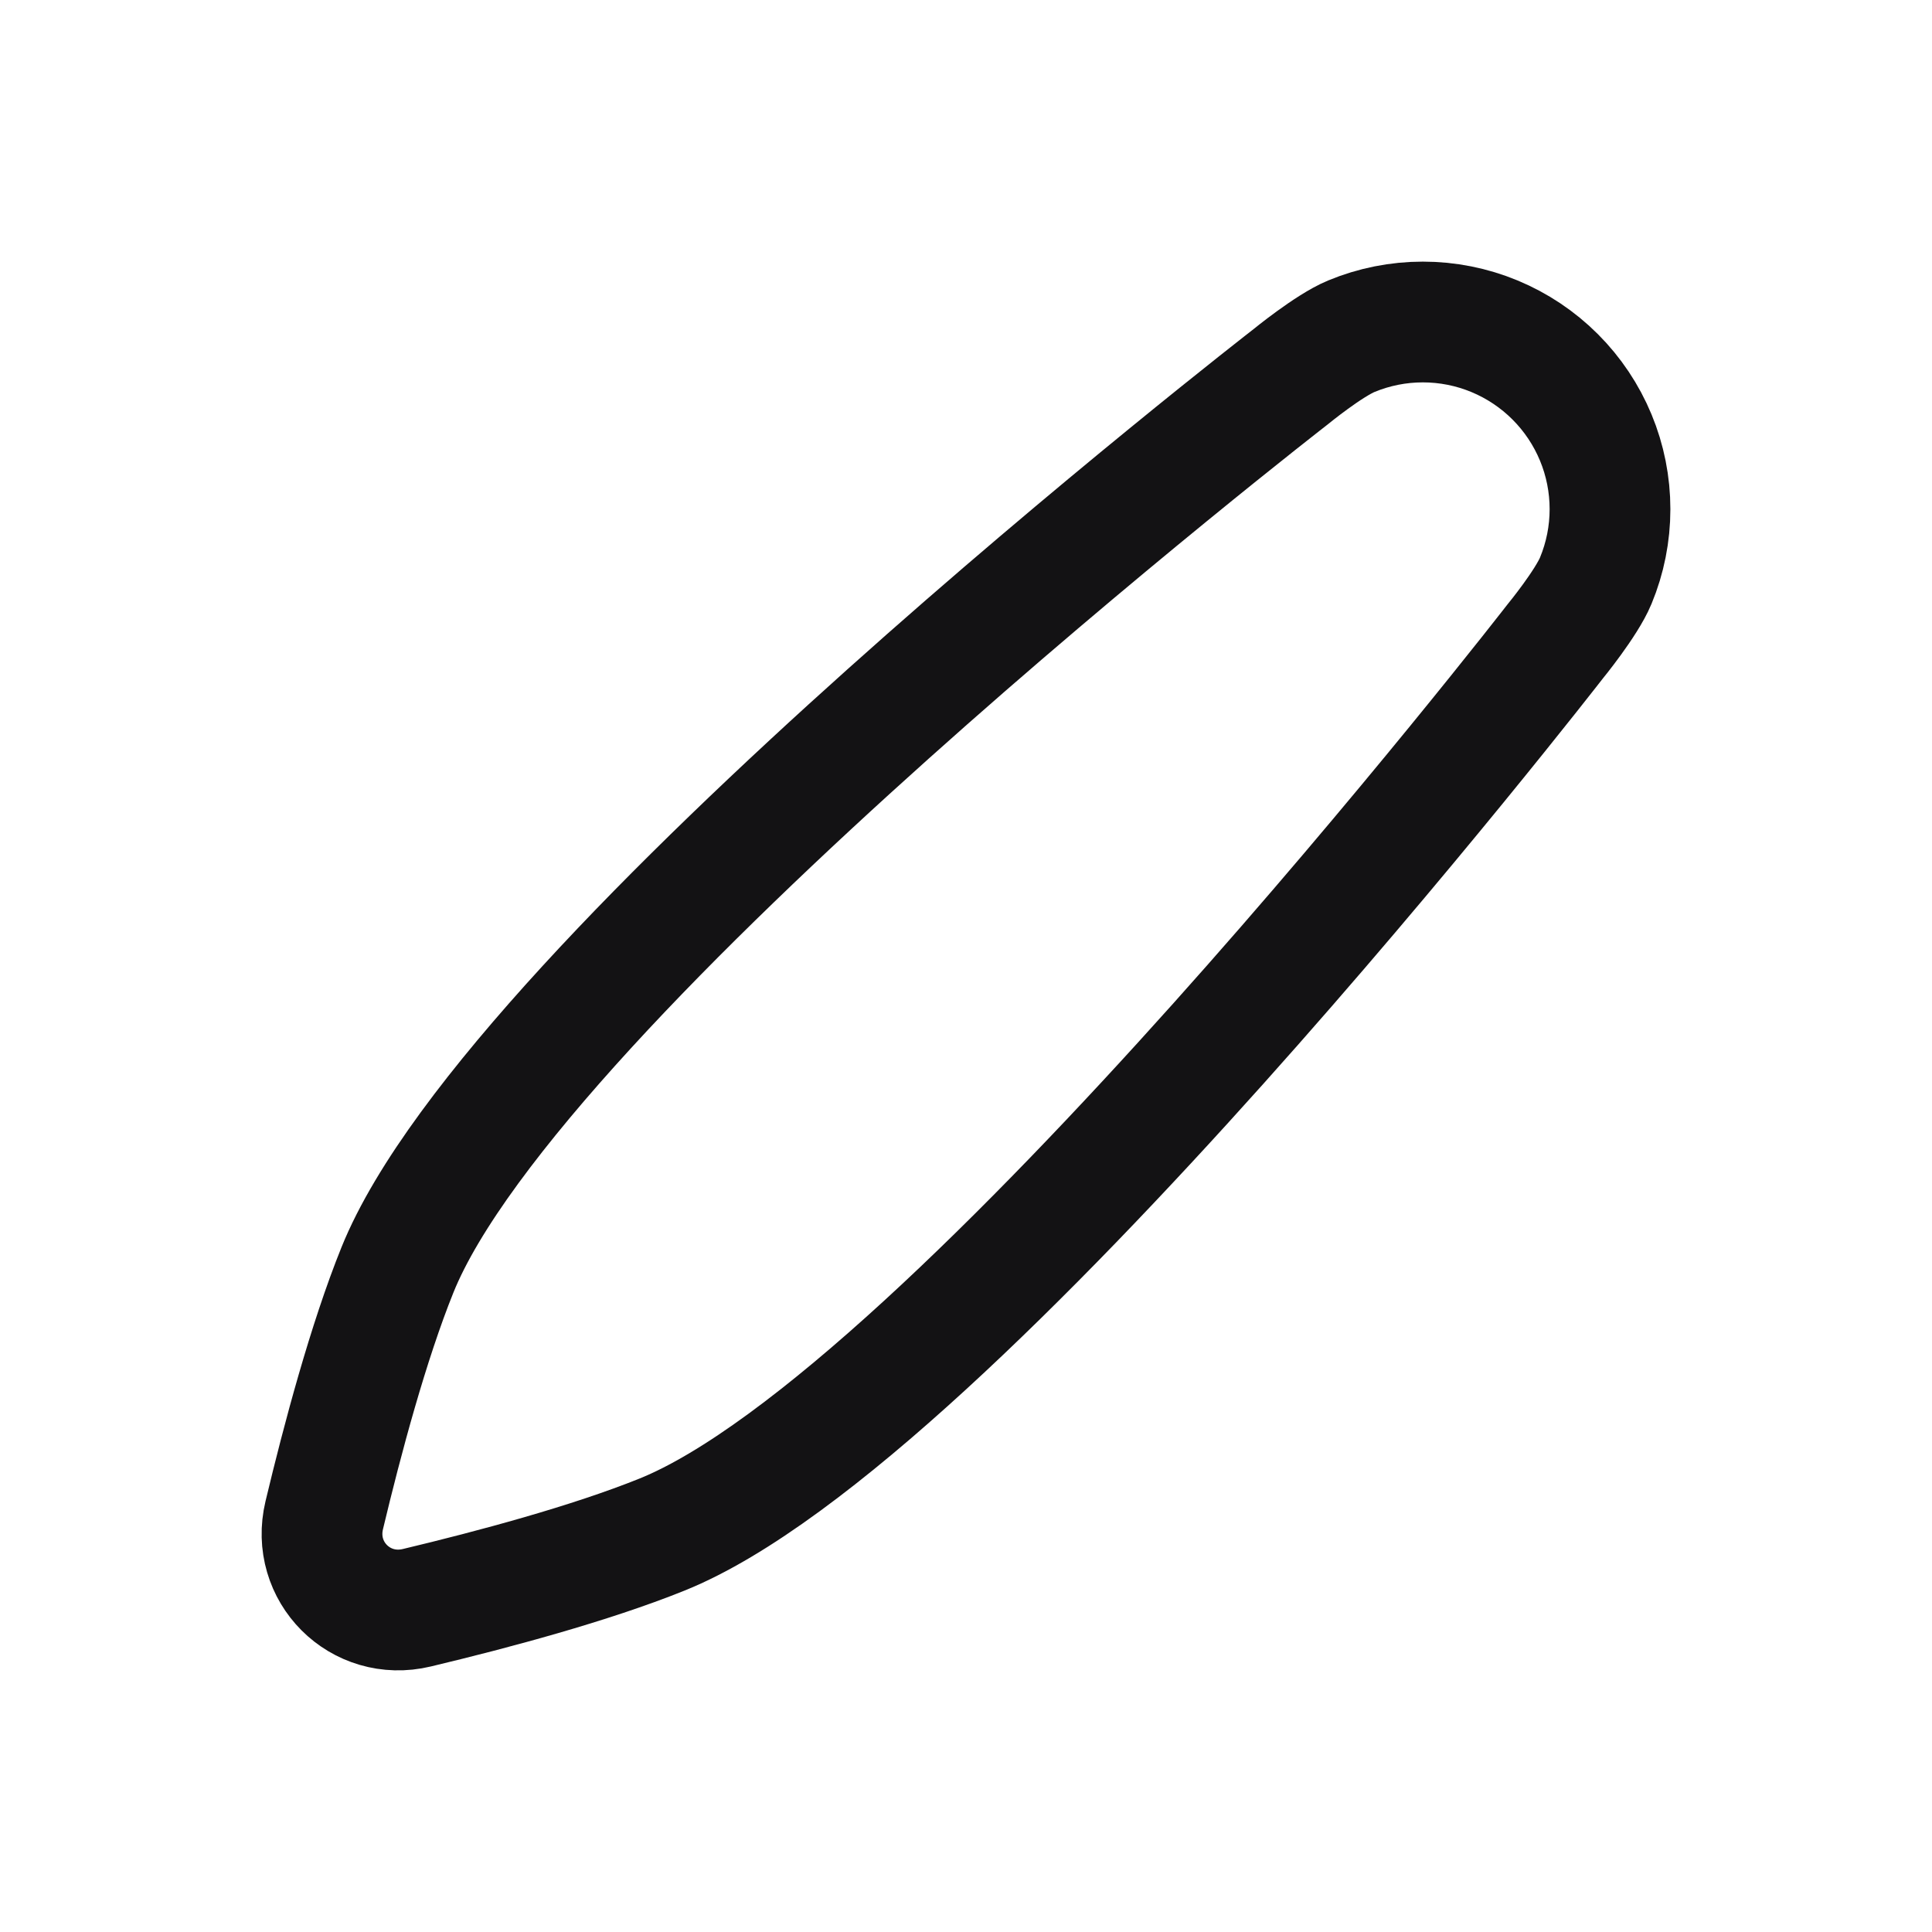
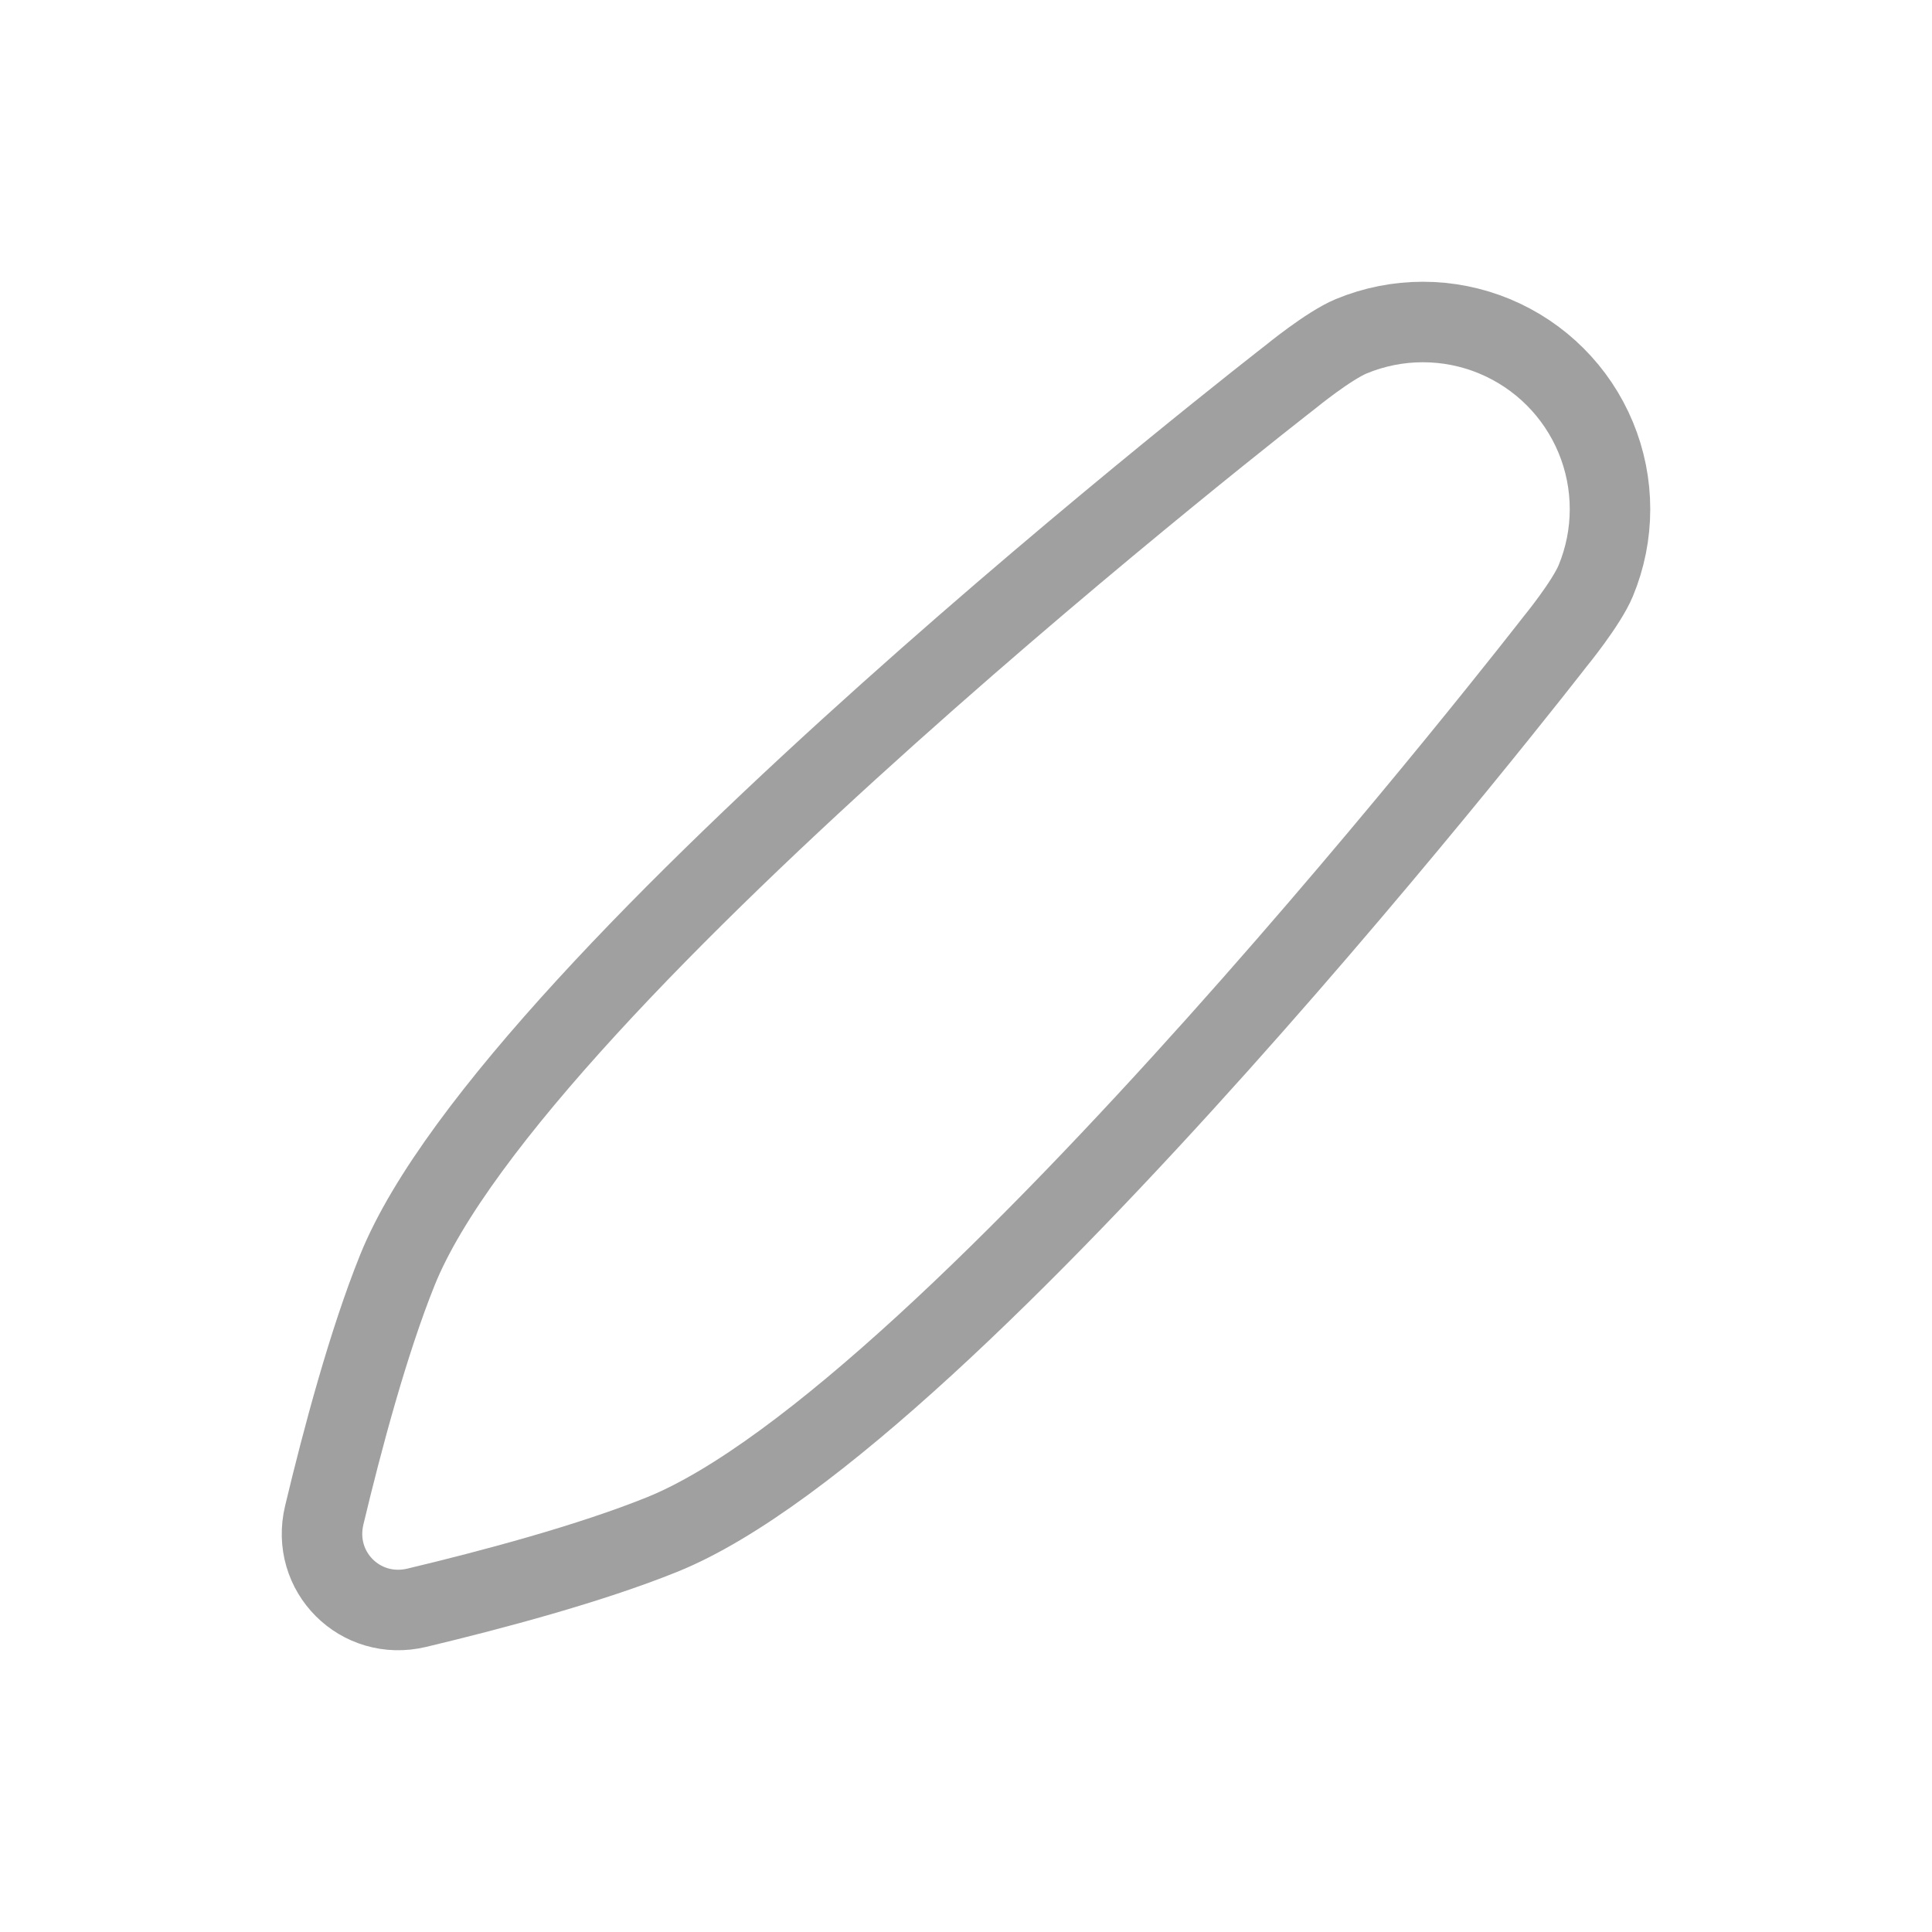
<svg xmlns="http://www.w3.org/2000/svg" width="24" height="24" viewBox="0 0 24 24" fill="none">
-   <path d="M16.032 4.681C16.032 4.681 16.504 4.294 16.786 4.177C17.068 4.06 17.37 4 17.675 4C17.981 4 18.283 4.06 18.565 4.177C18.847 4.294 19.103 4.465 19.319 4.681C19.535 4.897 19.706 5.153 19.823 5.435C19.94 5.717 20 6.019 20 6.325C20 6.63 19.94 6.932 19.823 7.214C19.706 7.496 19.319 7.968 19.319 7.968C19.319 7.968 11.852 17.6 8.224 19.063C7.329 19.424 6.12 19.747 5.178 19.972C4.476 20.14 3.86 19.524 4.028 18.822C4.253 17.88 4.576 16.671 4.937 15.776C6.4 12.148 16.032 4.681 16.032 4.681Z" stroke="#131214" stroke-width="1.5" stroke-linecap="round" stroke-linejoin="round" />
+   <path d="M16.032 4.681C16.032 4.681 16.504 4.294 16.786 4.177C17.068 4.06 17.37 4 17.675 4C17.981 4 18.283 4.06 18.565 4.177C18.847 4.294 19.103 4.465 19.319 4.681C19.535 4.897 19.706 5.153 19.823 5.435C19.94 5.717 20 6.019 20 6.325C20 6.63 19.94 6.932 19.823 7.214C19.706 7.496 19.319 7.968 19.319 7.968C19.319 7.968 11.852 17.6 8.224 19.063C7.329 19.424 6.12 19.747 5.178 19.972C4.476 20.14 3.86 19.524 4.028 18.822C4.253 17.88 4.576 16.671 4.937 15.776C6.4 12.148 16.032 4.681 16.032 4.681Z" stroke="#A0A0A0" stroke-linecap="round" stroke-linejoin="round" />
</svg>
